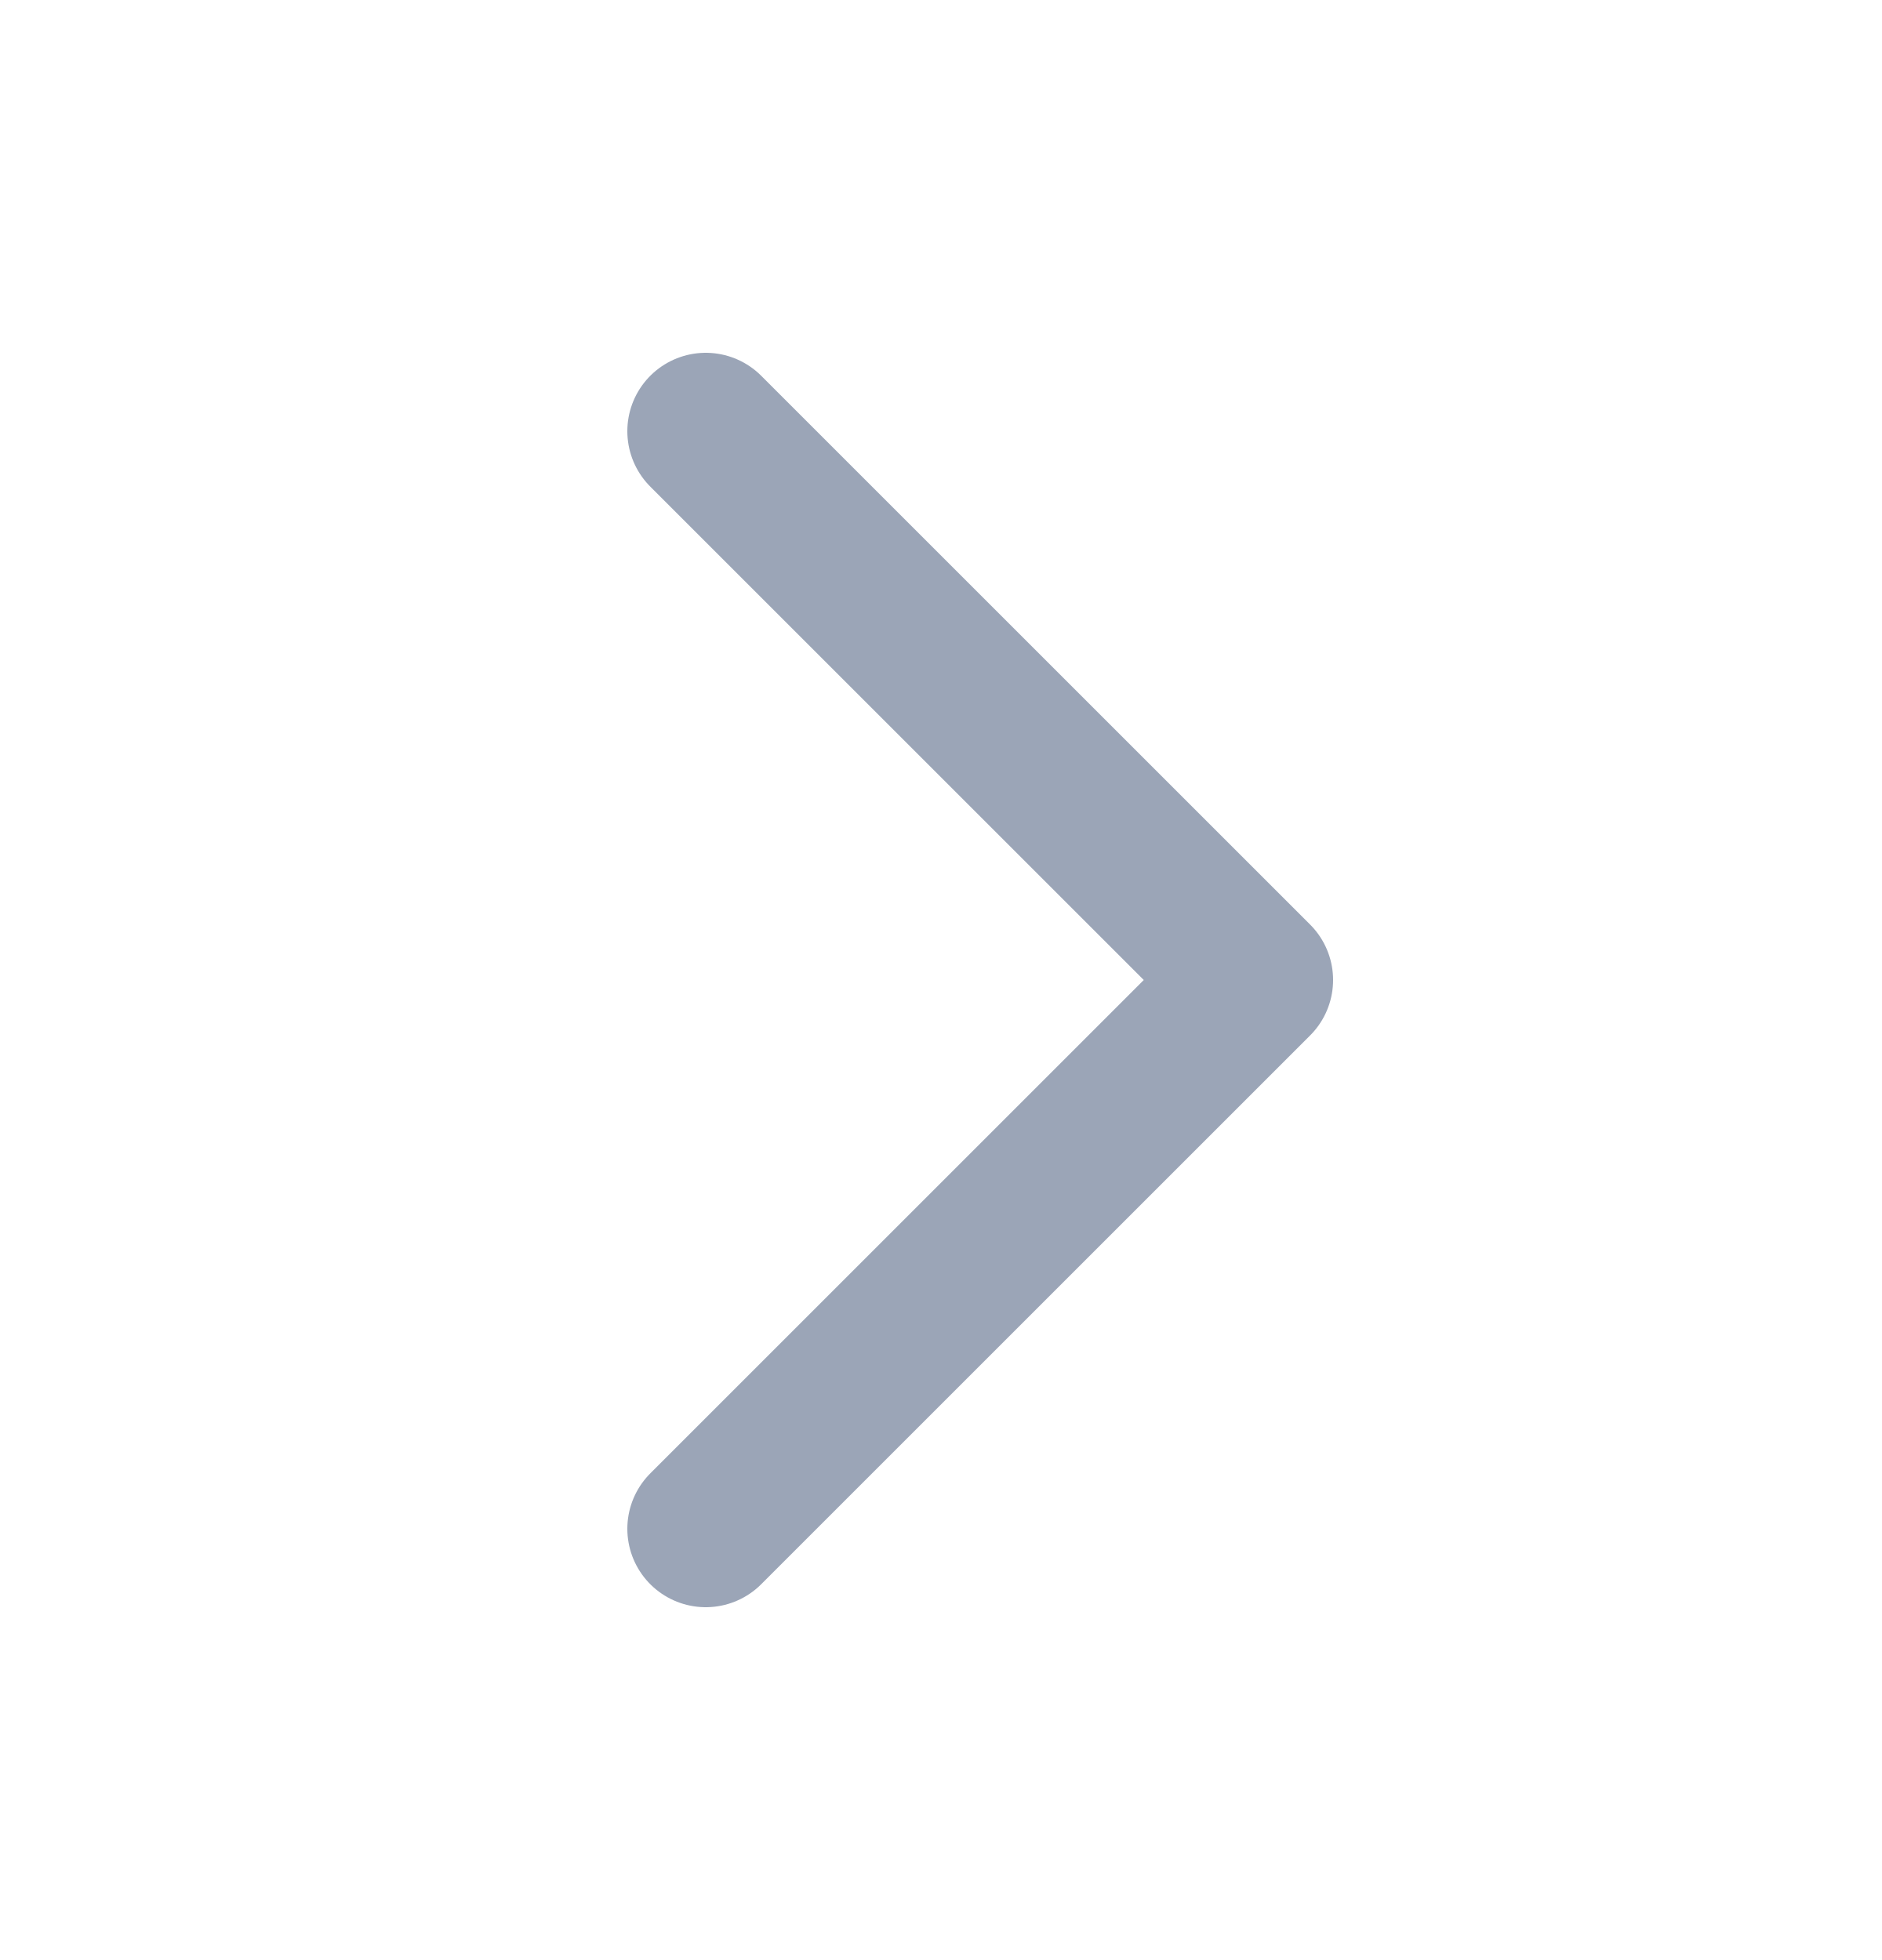
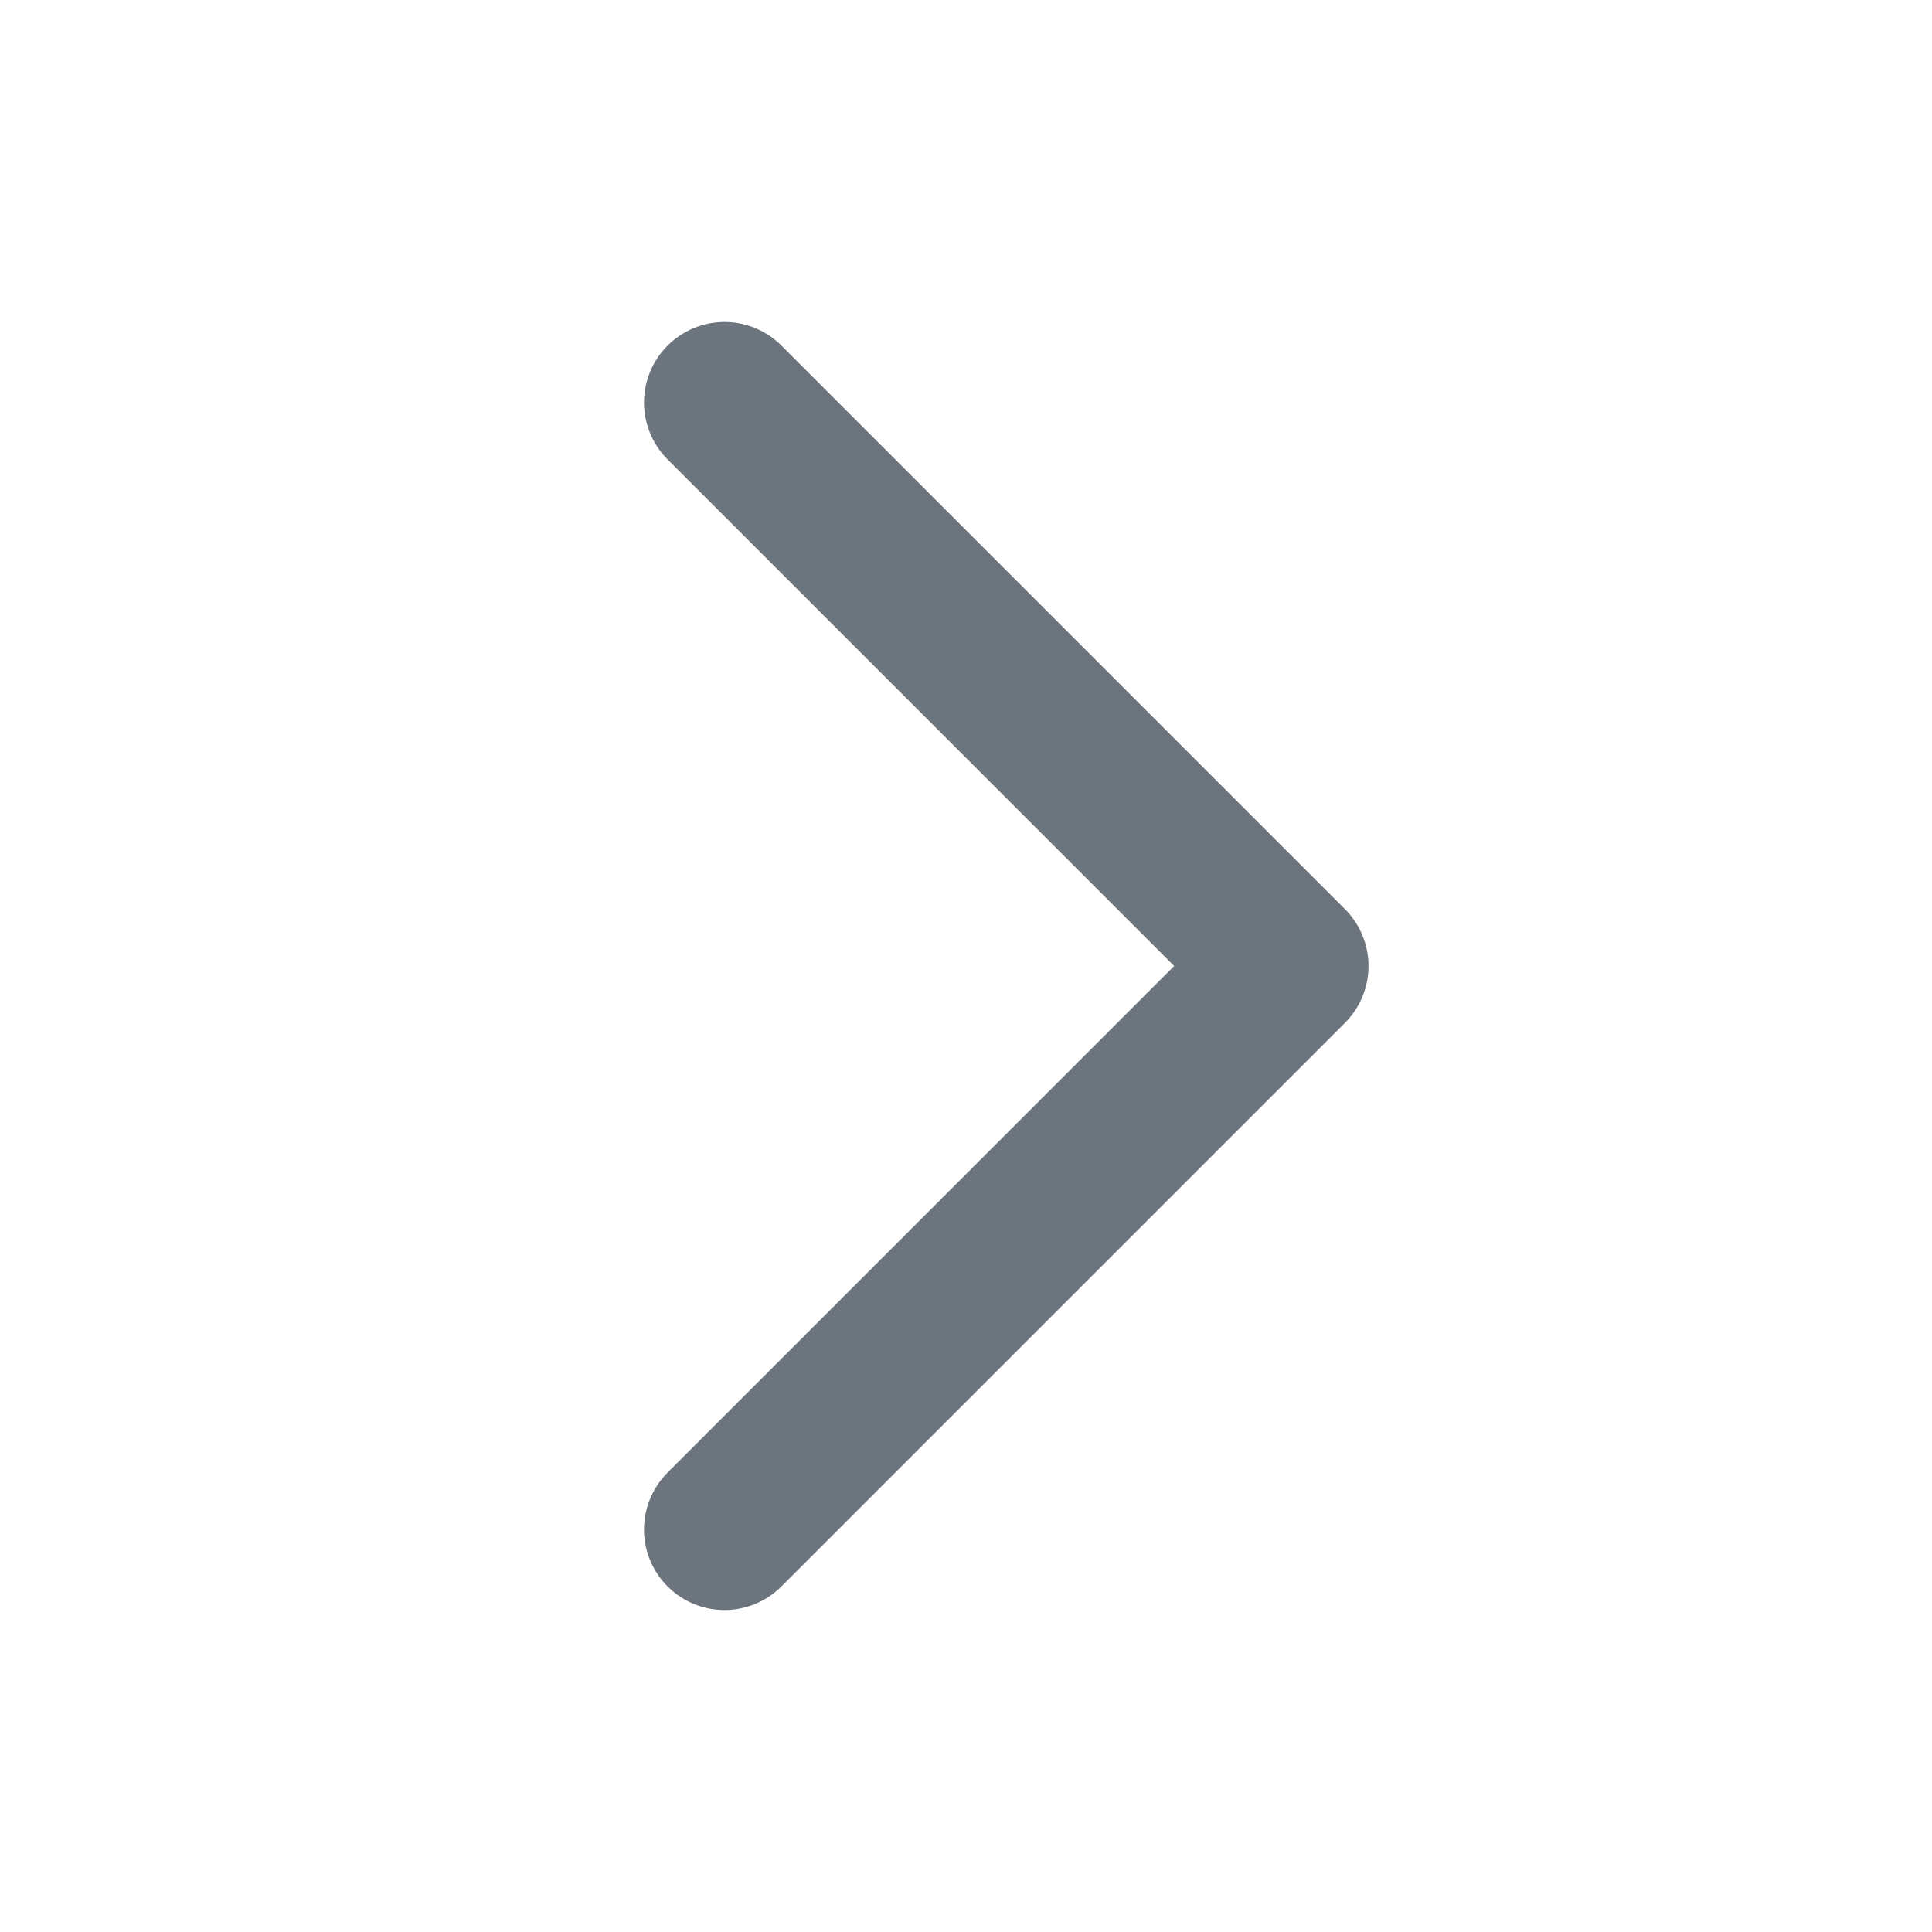
- <svg xmlns="http://www.w3.org/2000/svg" width="24" height="25" viewBox="0 0 24 25" fill="none">
-   <path d="M9 5.5L16 12.5L9 19.5" stroke="#9BA5B7" stroke-width="2" stroke-linecap="round" stroke-linejoin="round" />
+ <svg xmlns="http://www.w3.org/2000/svg" width="24" height="24" viewBox="0 0 24 24" fill="none">
+   <path d="M9 5L16 12L9 19" stroke="#6C757D" stroke-width="2" stroke-linecap="round" stroke-linejoin="round" />
</svg>
